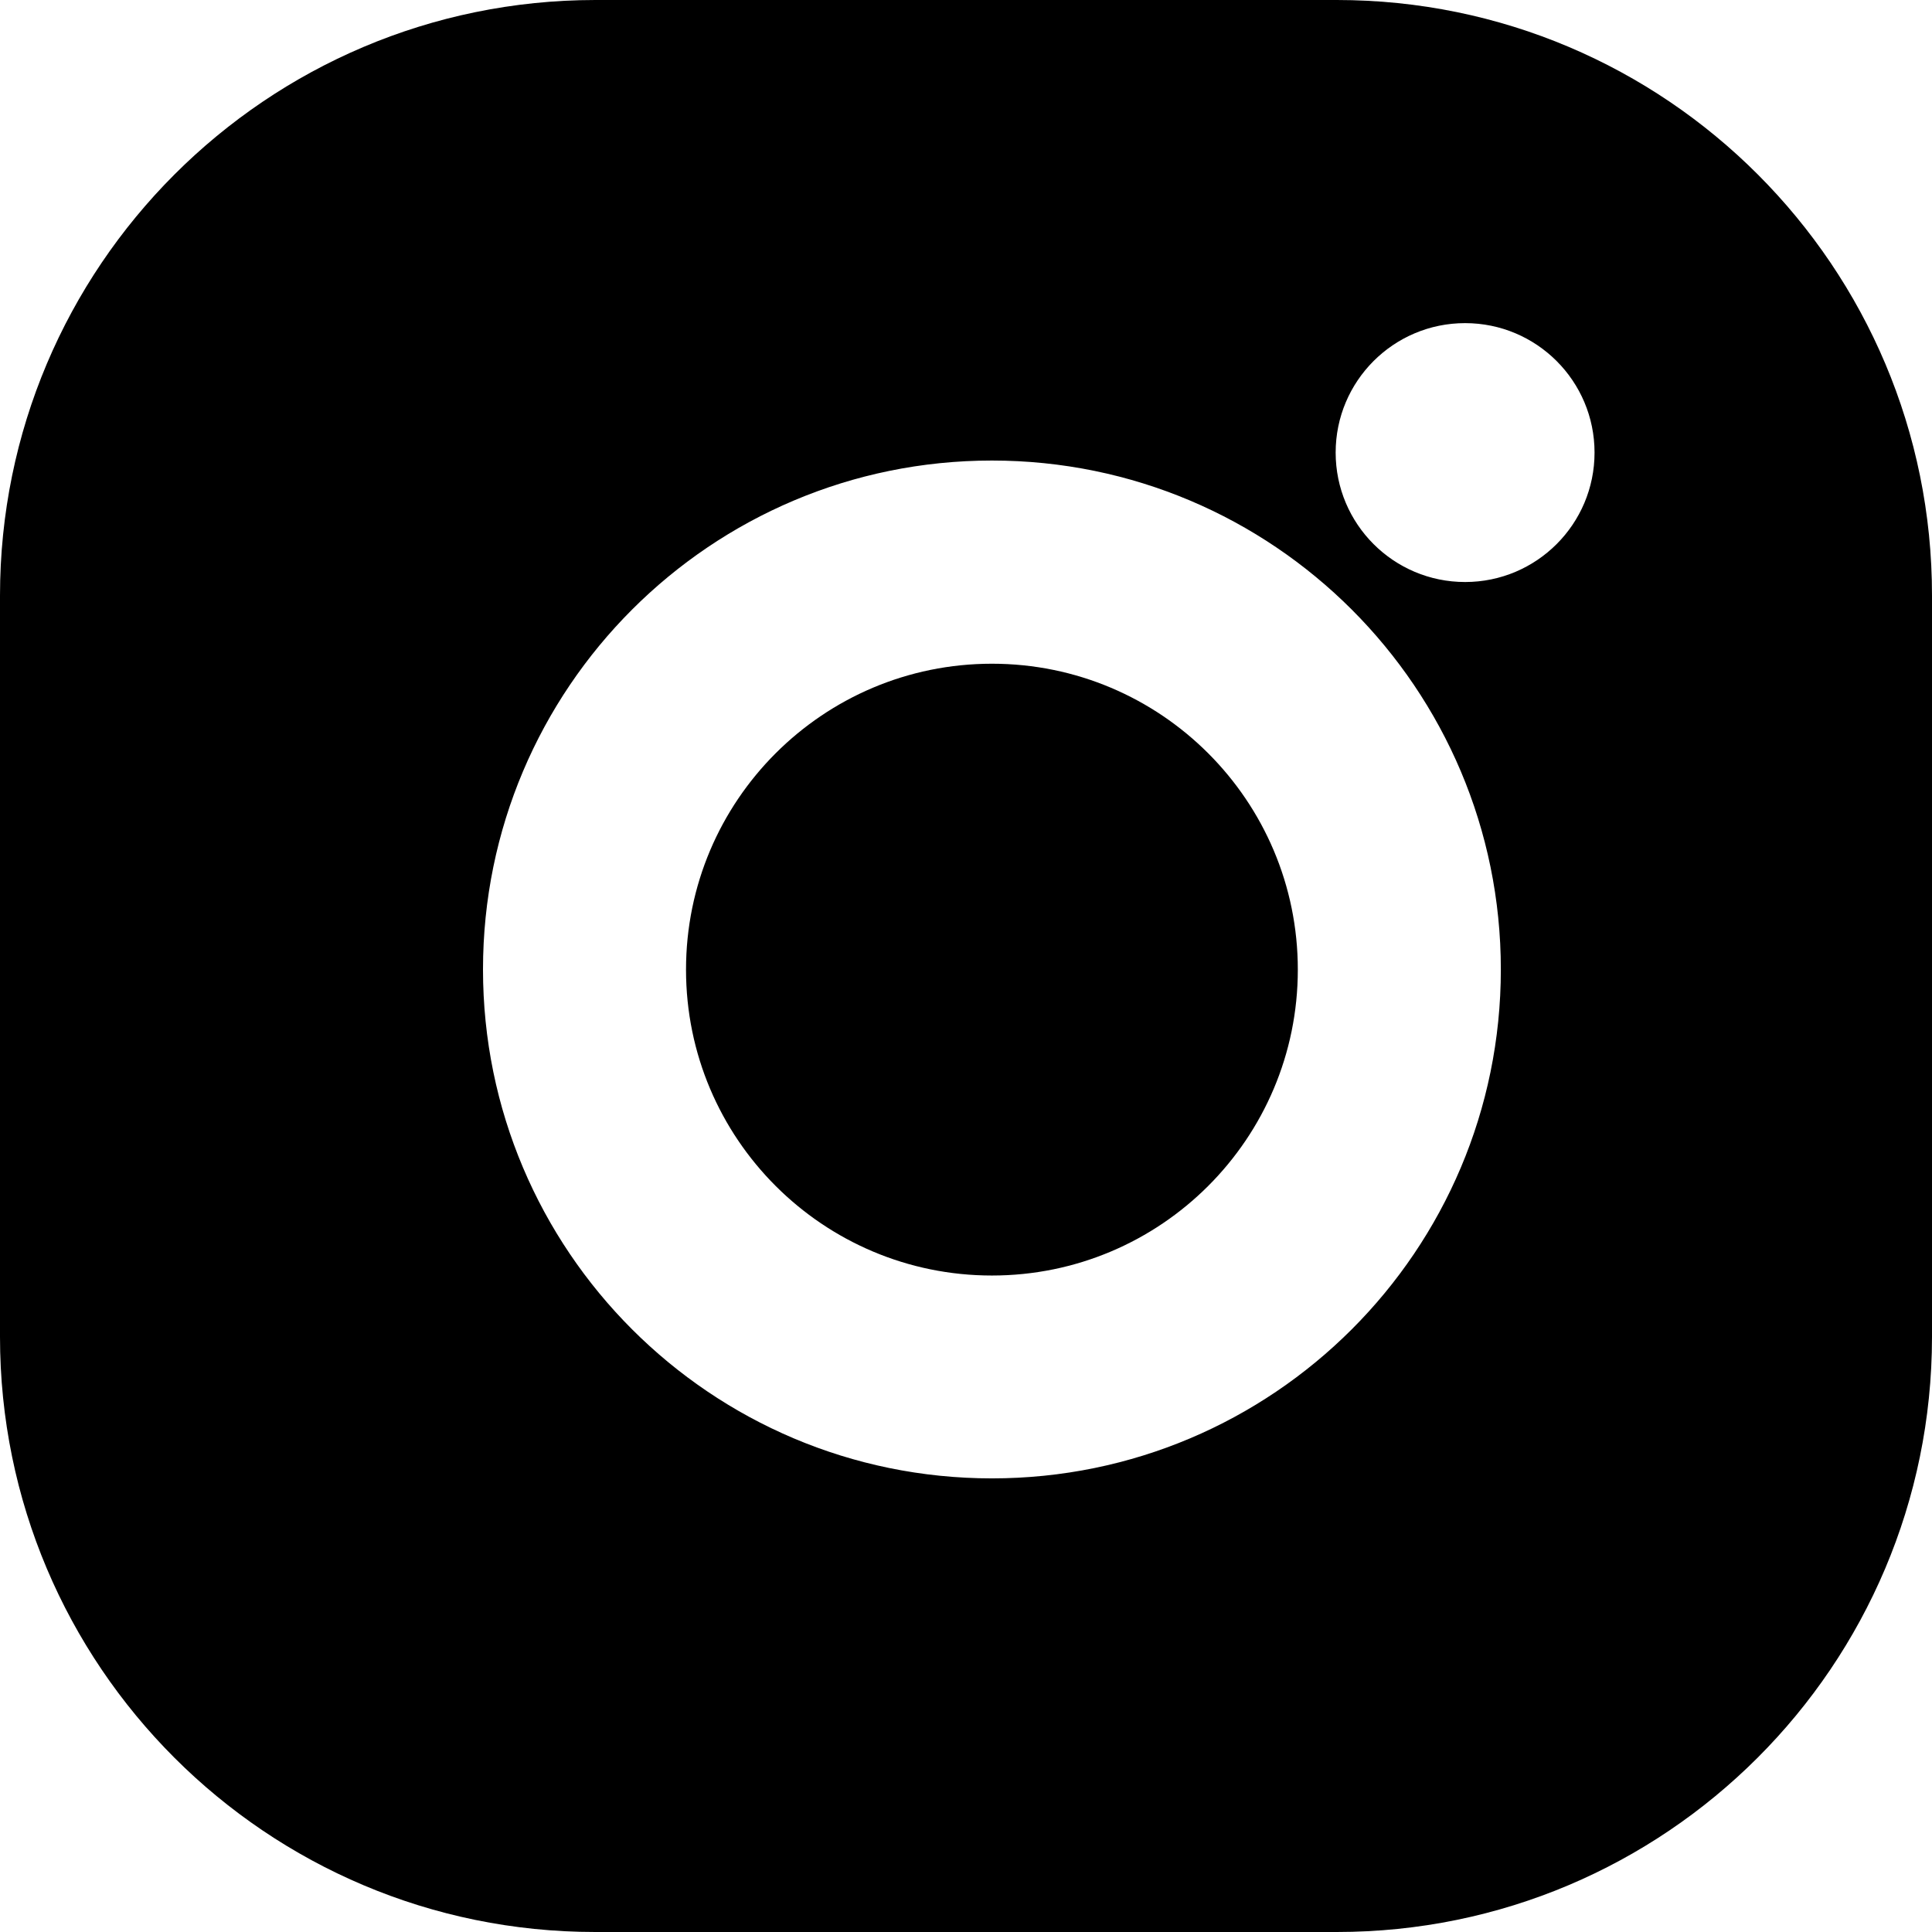
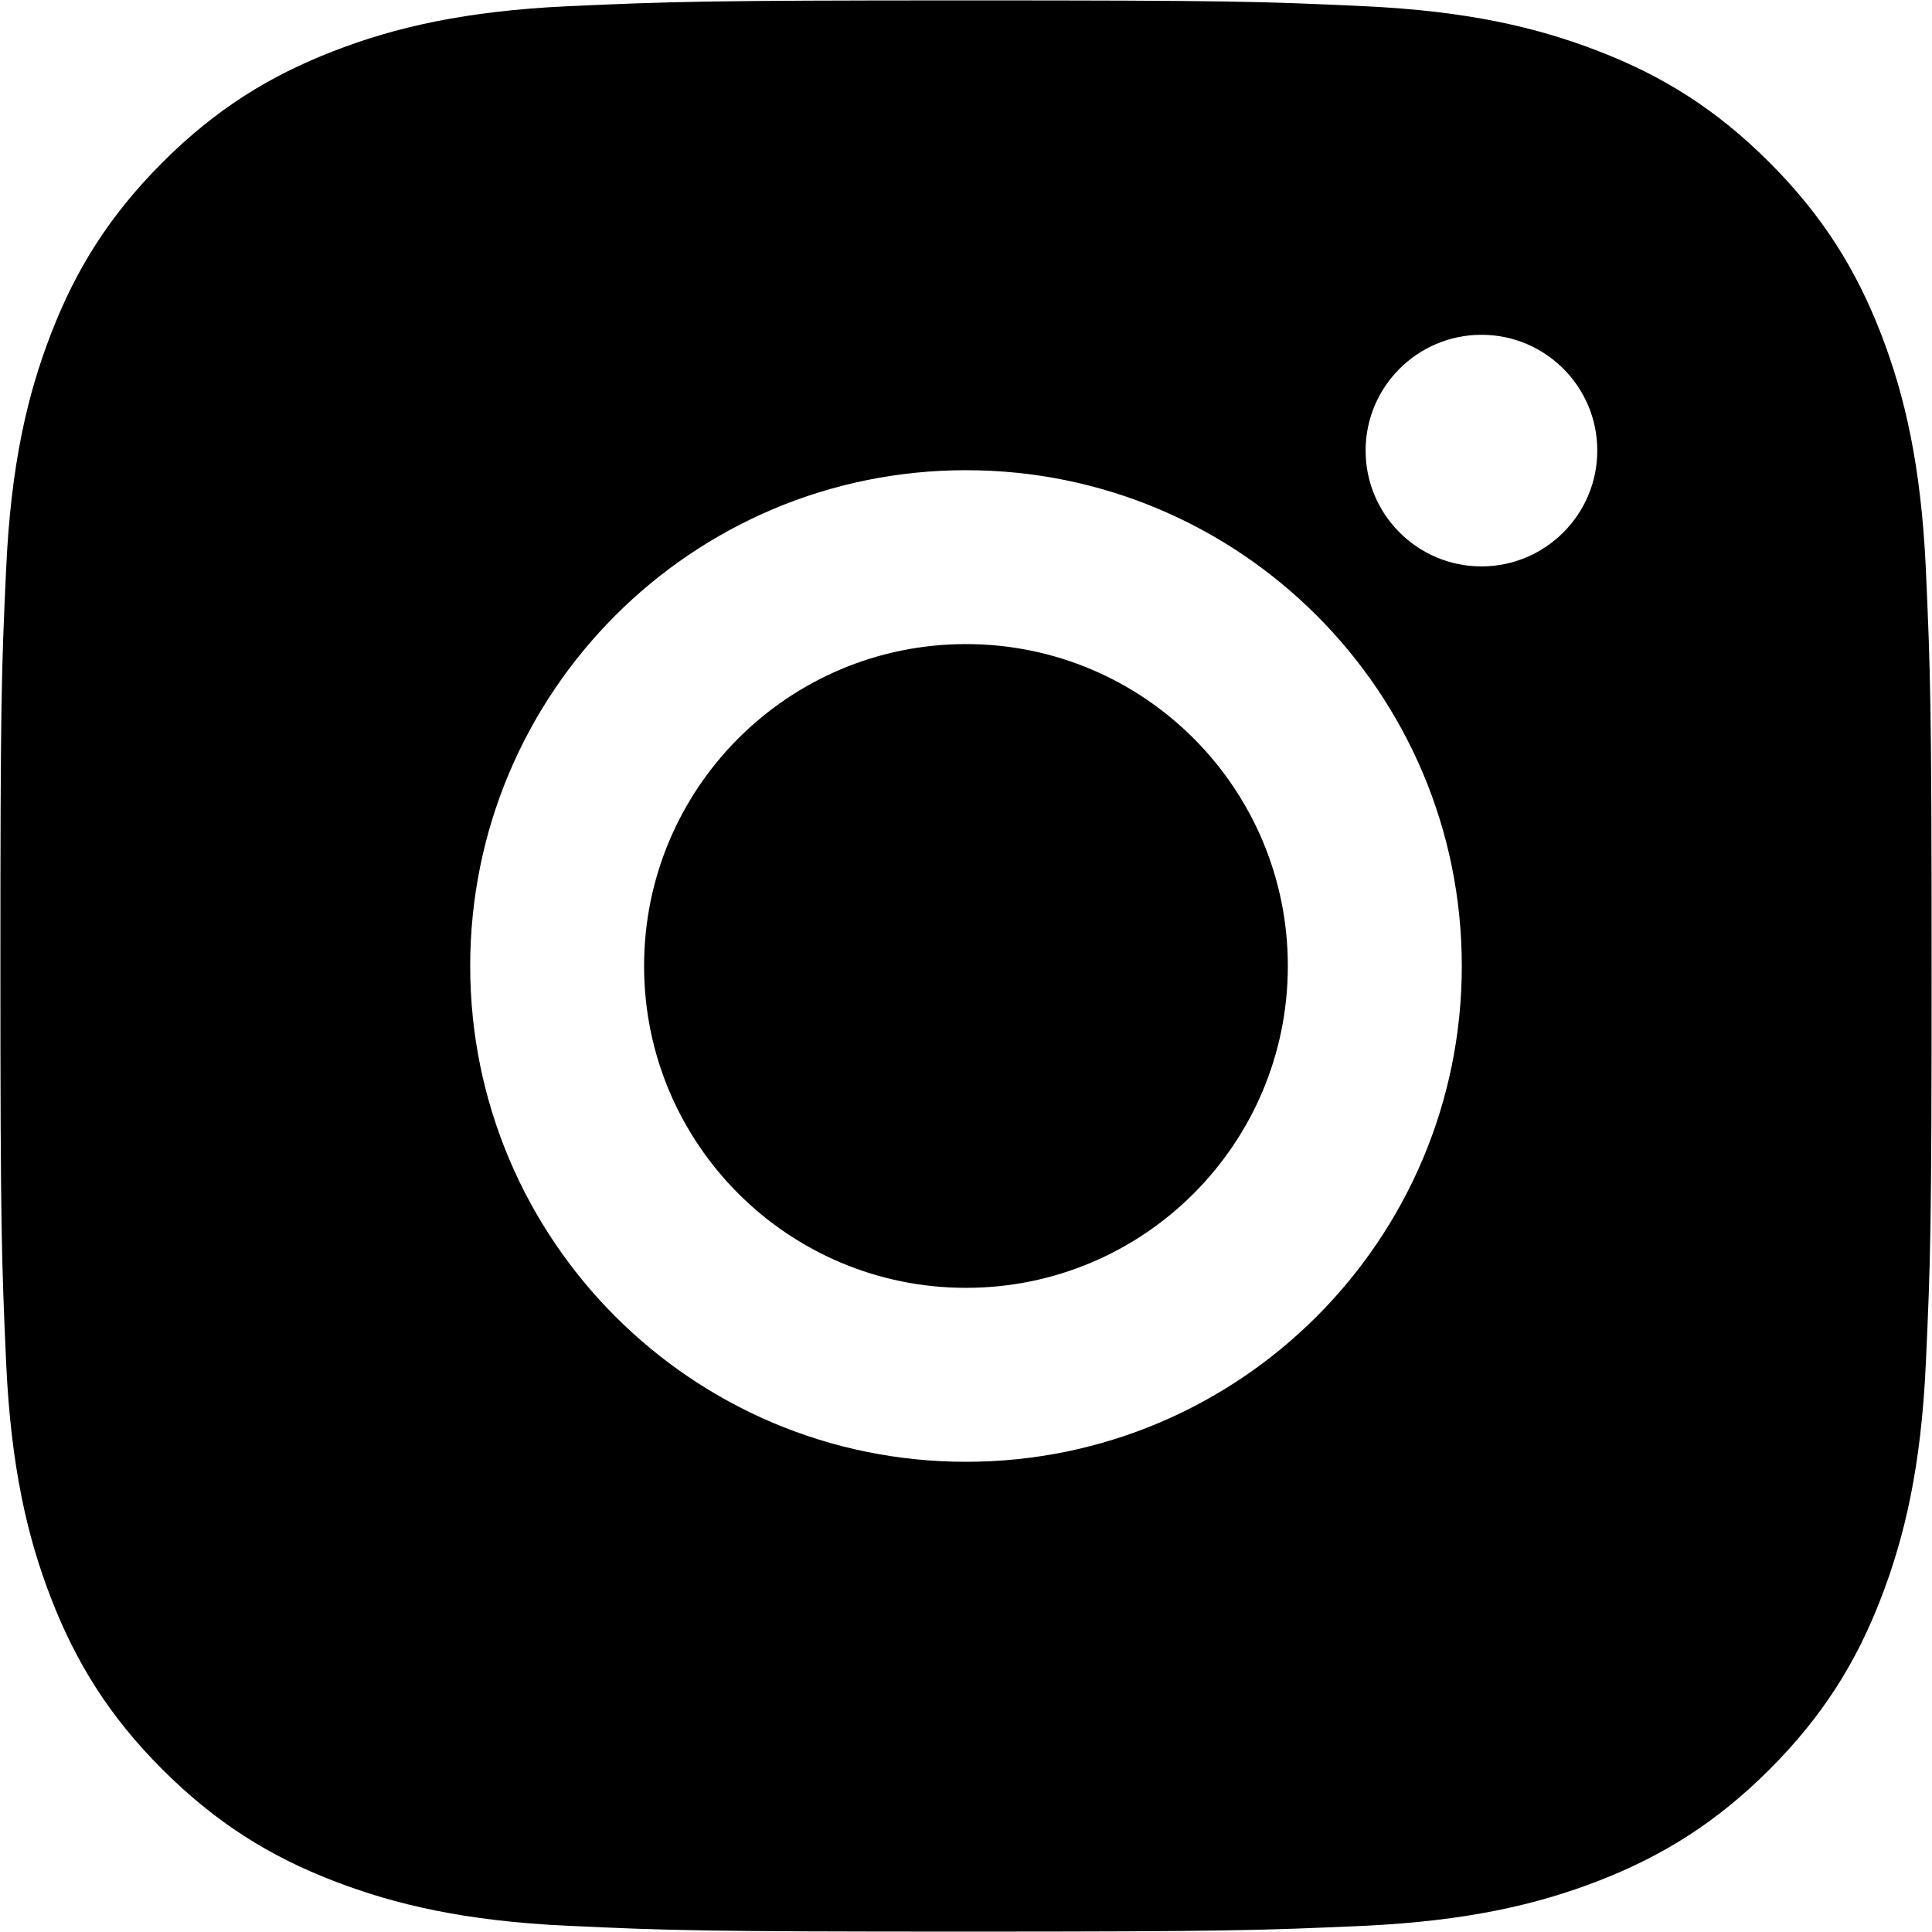
- <svg xmlns="http://www.w3.org/2000/svg" width="24" height="24" viewBox="0 0 24 24">
-   <defs>
-     <style>
-       .cls-1 {
-         fill-rule: evenodd;
-       }
-     </style>
-   </defs>
-   <path id="social-instagram" class="cls-1" d="M16.606,24H7.395A7.394,7.394,0,0,1,0,16.606V7.4A7.4,7.4,0,0,1,7.395,0h9.211A7.394,7.394,0,0,1,24,7.4v9.21A7.394,7.394,0,0,1,16.606,24ZM6,12.042a6.322,6.322,0,1,0,6.322-6.321A6.322,6.322,0,0,0,6,12.042ZM18.2,4.014a1.608,1.608,0,1,0,1.608,1.608A1.608,1.608,0,0,0,18.2,4.014ZM12.322,15.845a3.8,3.8,0,1,1,3.8-3.8A3.8,3.8,0,0,1,12.322,15.845Z" />
+ <svg xmlns="http://www.w3.org/2000/svg" version="1.1" id="katman_1" x="0px" y="0px" width="24px" height="24px" viewBox="0 0 24 24" enable-background="new 0 0 24 24" xml:space="preserve">
+   <path fill-rule="evenodd" clip-rule="evenodd" d="M23.923,16.945c-0.059,1.276-0.262,2.146-0.558,2.911  c-0.305,0.791-0.718,1.459-1.384,2.125s-1.337,1.078-2.125,1.384c-0.765,0.296-1.635,0.498-2.911,0.558  c-1.28,0.057-1.687,0.072-4.945,0.072s-3.666-0.013-4.945-0.072c-1.276-0.059-2.146-0.262-2.912-0.558  c-0.79-0.305-1.458-0.718-2.125-1.384c-0.667-0.666-1.077-1.337-1.383-2.125c-0.297-0.765-0.498-1.635-0.558-2.911  C0.02,15.665,0.005,15.259,0.005,12s0.012-3.666,0.072-4.945c0.059-1.277,0.261-2.147,0.558-2.912  c0.305-0.79,0.717-1.458,1.383-2.125c0.667-0.667,1.336-1.077,2.125-1.383c0.765-0.297,1.635-0.498,2.912-0.558  C8.334,0.02,8.741,0.005,12,0.005s3.665,0.012,4.945,0.072c1.276,0.059,2.146,0.261,2.911,0.558  c0.791,0.305,1.459,0.717,2.125,1.383c0.666,0.667,1.078,1.336,1.384,2.125c0.296,0.764,0.498,1.636,0.558,2.912  c0.057,1.279,0.072,1.686,0.072,4.945S23.982,15.665,23.923,16.945z M12,5.841C8.596,5.841,5.841,8.6,5.841,12  c0,3.403,2.759,6.159,6.159,6.159c3.403,0,6.159-2.759,6.159-6.159C18.159,8.596,15.4,5.841,12,5.841z M18.403,4.159  c-0.794,0-1.439,0.645-1.439,1.438c0,0.794,0.645,1.439,1.439,1.439c0.794,0,1.439-0.645,1.439-1.439  C19.843,4.804,19.196,4.158,18.403,4.159z M12,15.998c-2.209,0-3.999-1.789-3.999-3.998S9.791,8.001,12,8.001  s3.998,1.79,3.998,3.999S14.209,15.998,12,15.998z" />
</svg>
